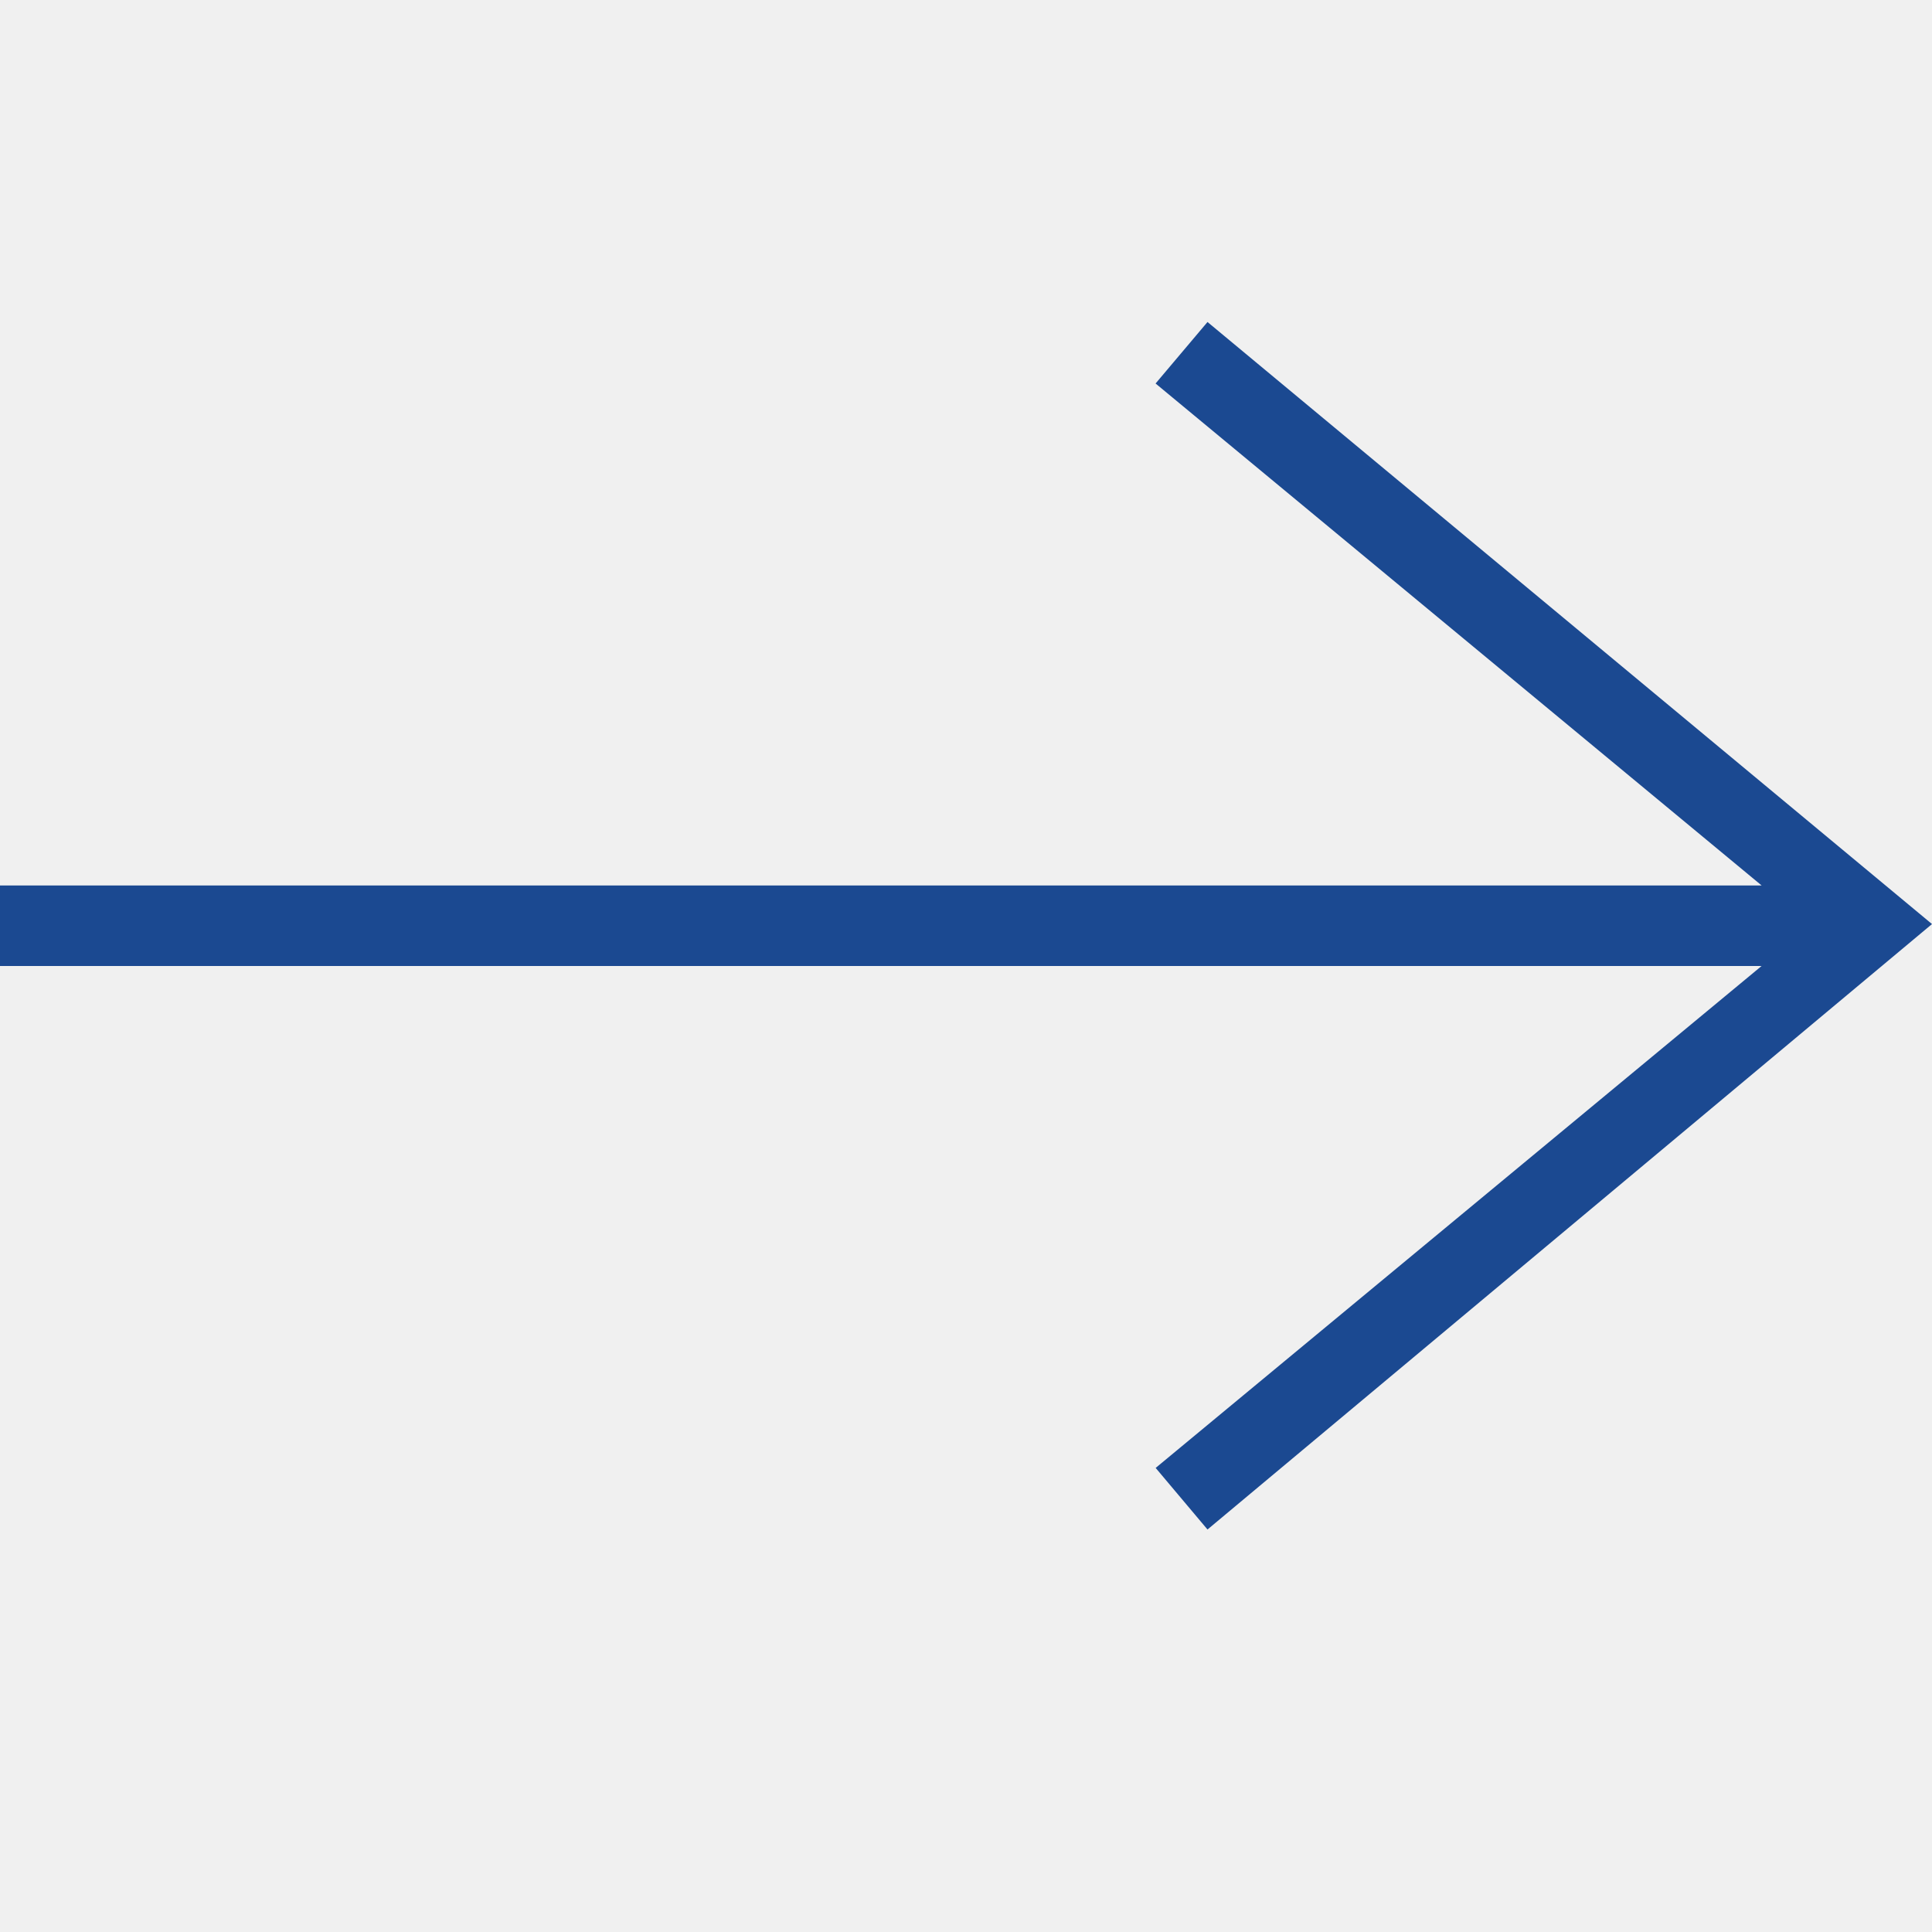
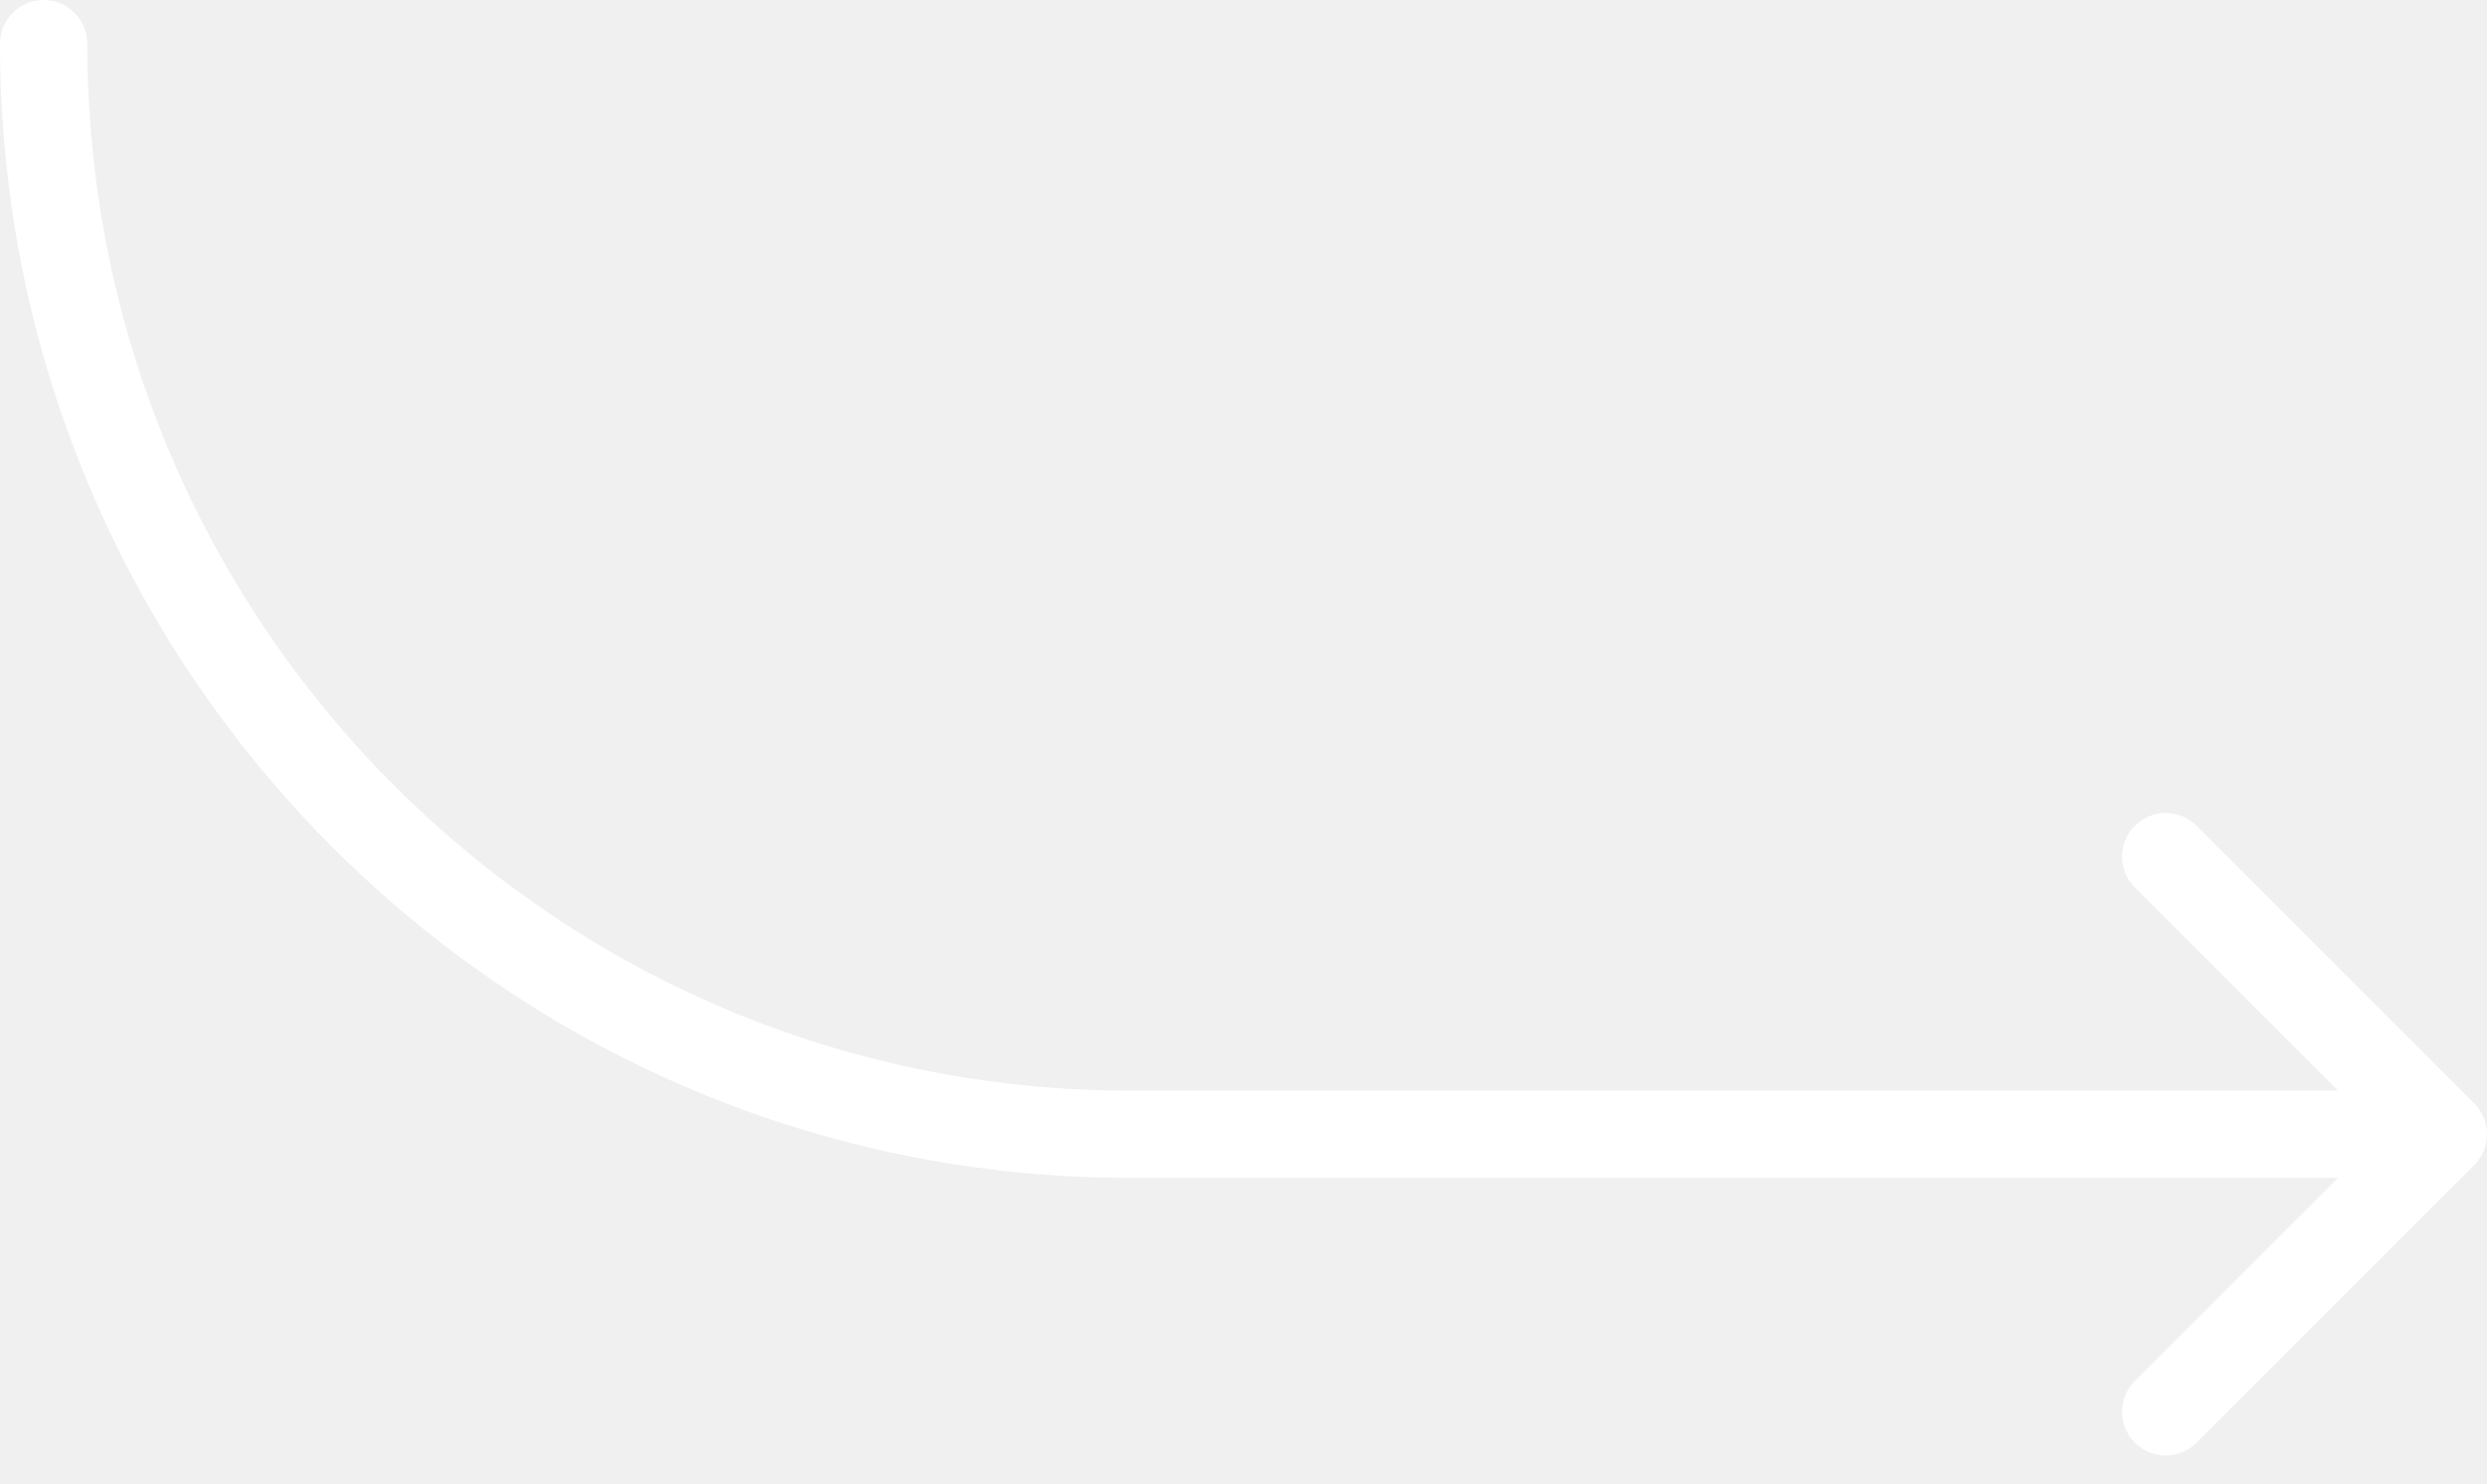
- <svg xmlns="http://www.w3.org/2000/svg" width="24" height="24" fill-rule="evenodd" clip-rule="evenodd">
-   <path d="M21.883 12l-7.527 6.235.644.765 9-7.521-9-7.479-.645.764 7.529 6.236h-21.884v1h21.883z" fill="#1B4991" />
+ <svg xmlns="http://www.w3.org/2000/svg" width="57" height="34" viewBox="0 0 57 34" fill="none">
+   <path d="M2 1C2 0.448 1.552 0 1 0C0.448 0 0 0.448 0 1H2ZM56.707 26.707C57.098 26.317 57.098 25.683 56.707 25.293L50.343 18.929C49.953 18.538 49.319 18.538 48.929 18.929C48.538 19.32 48.538 19.953 48.929 20.343L54.586 26L48.929 31.657C48.538 32.047 48.538 32.681 48.929 33.071C49.319 33.462 49.953 33.462 50.343 33.071L56.707 26.707ZM25.889 25C12.7 25 2 14.259 2 1H0C0 15.355 11.587 27 25.889 27V25ZM25.889 27H56V25H25.889V27Z" fill="white" />
</svg>
